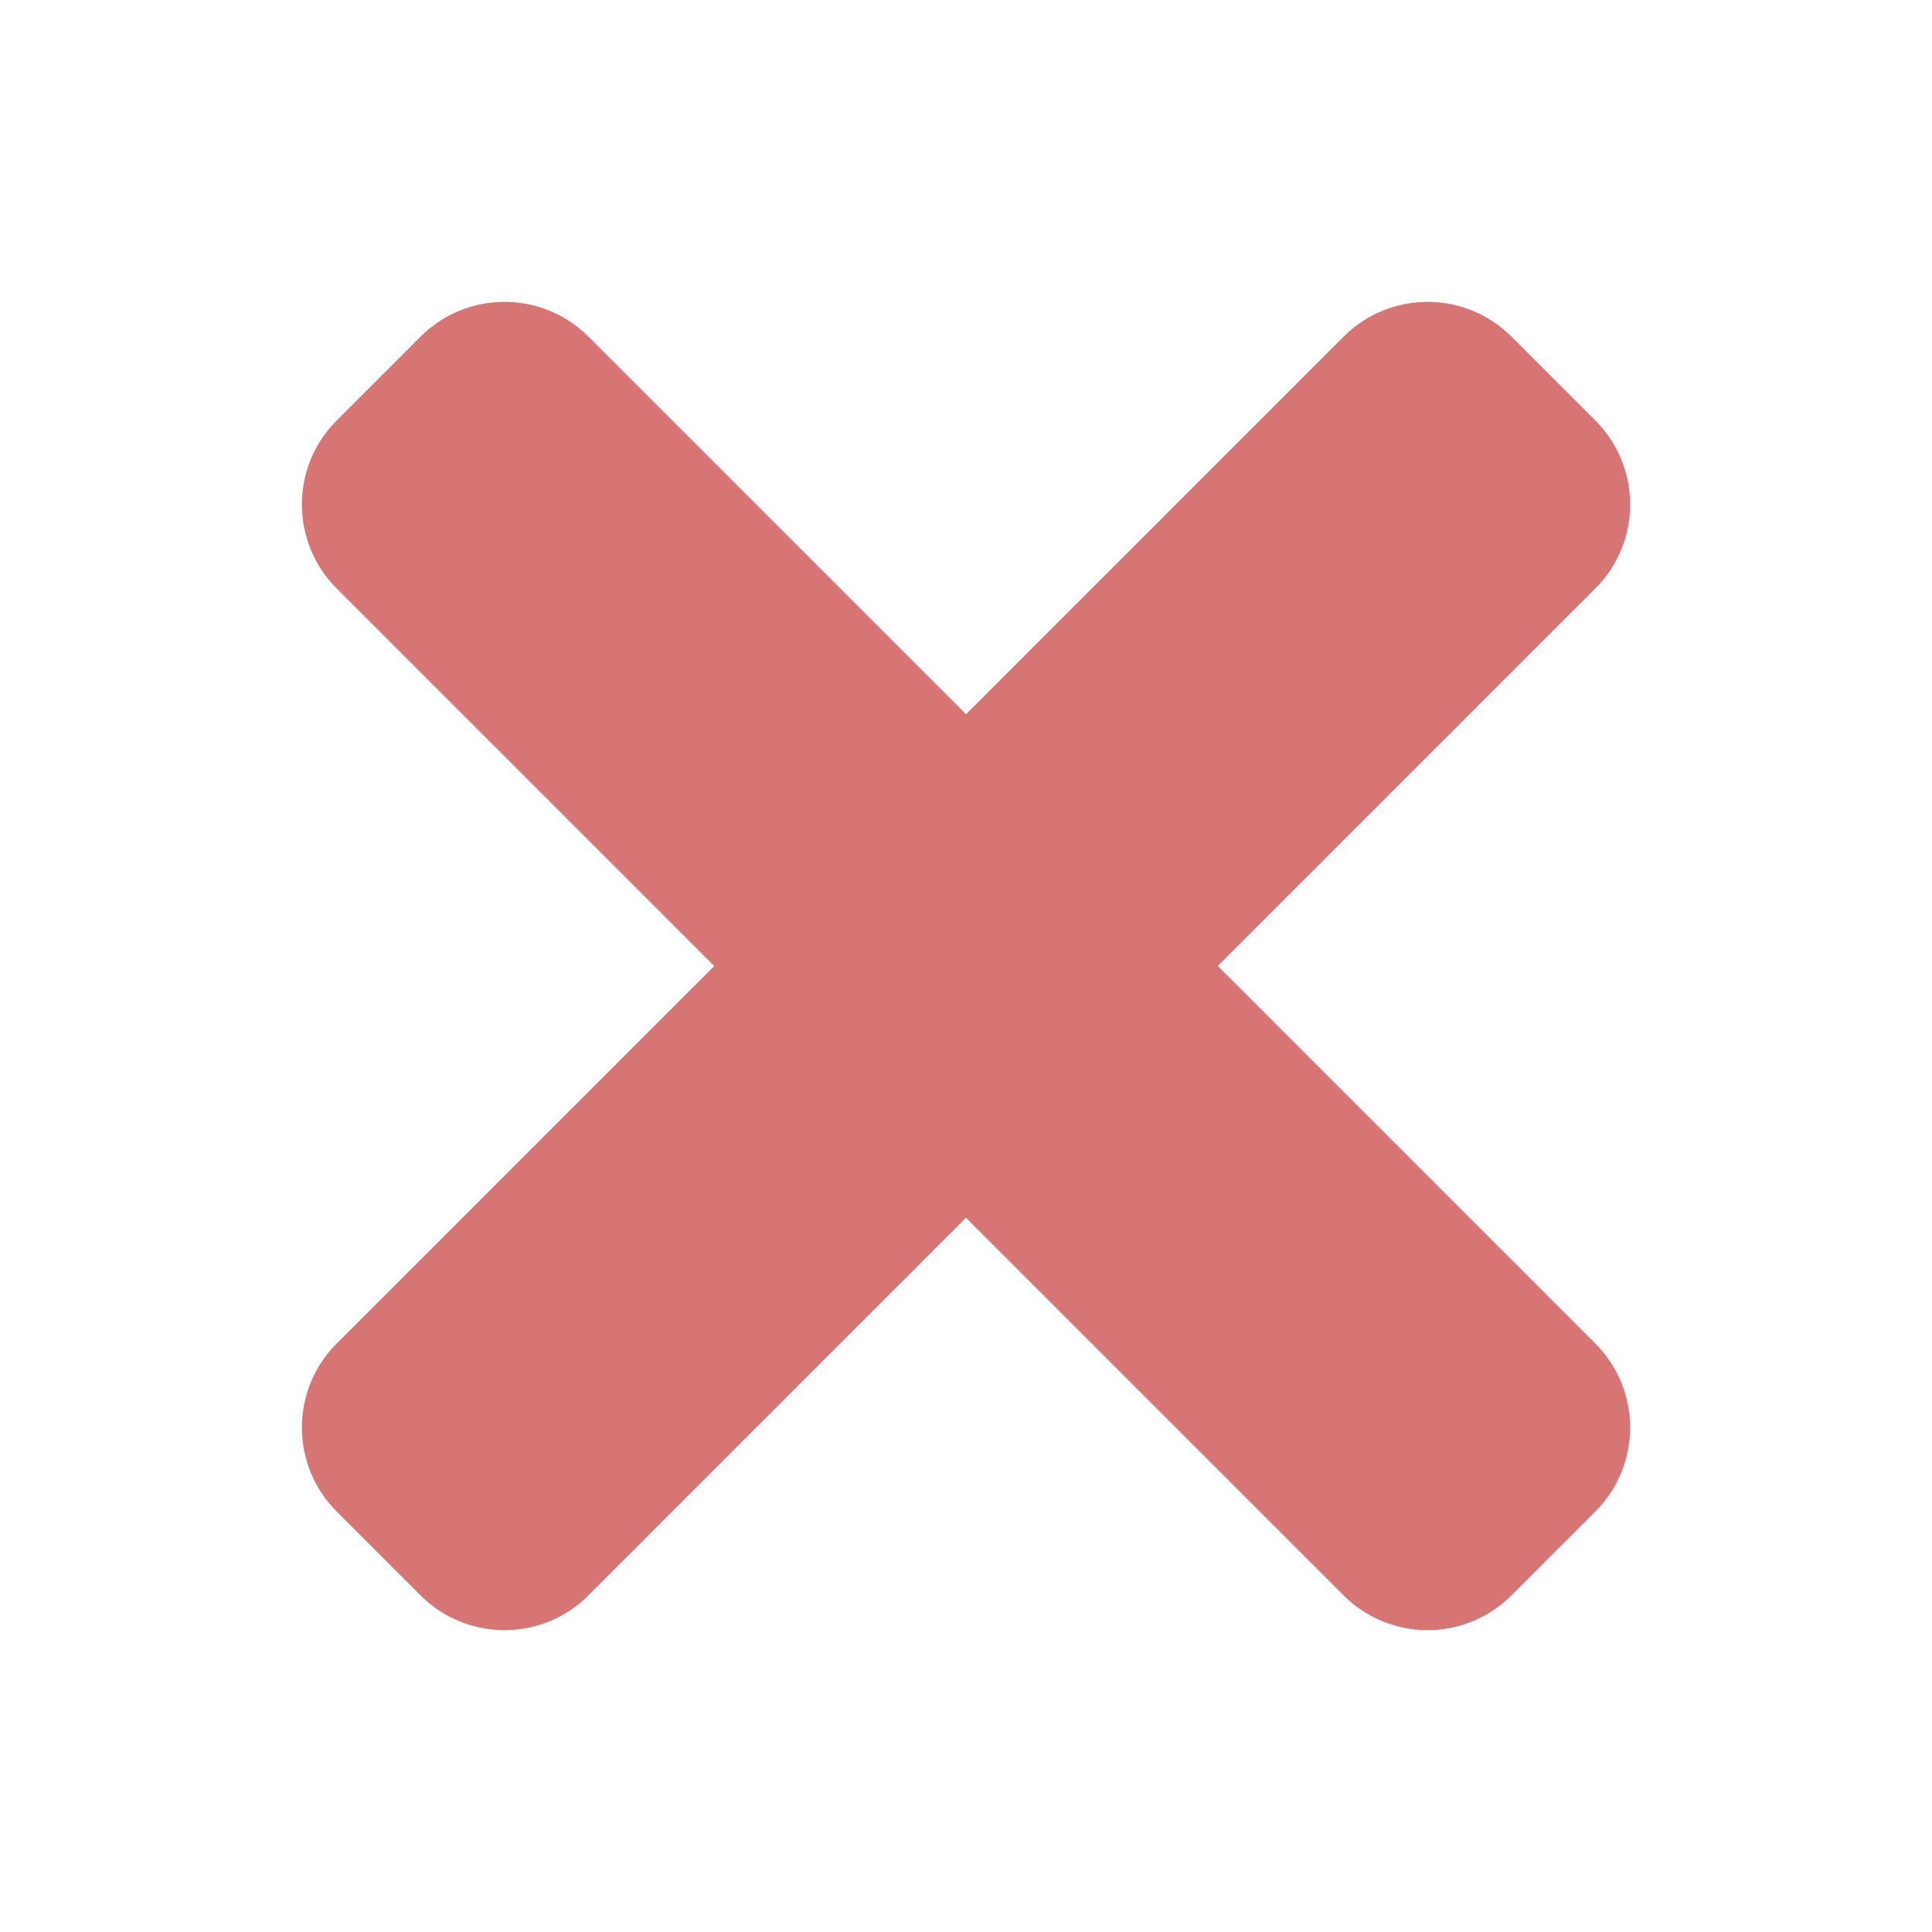
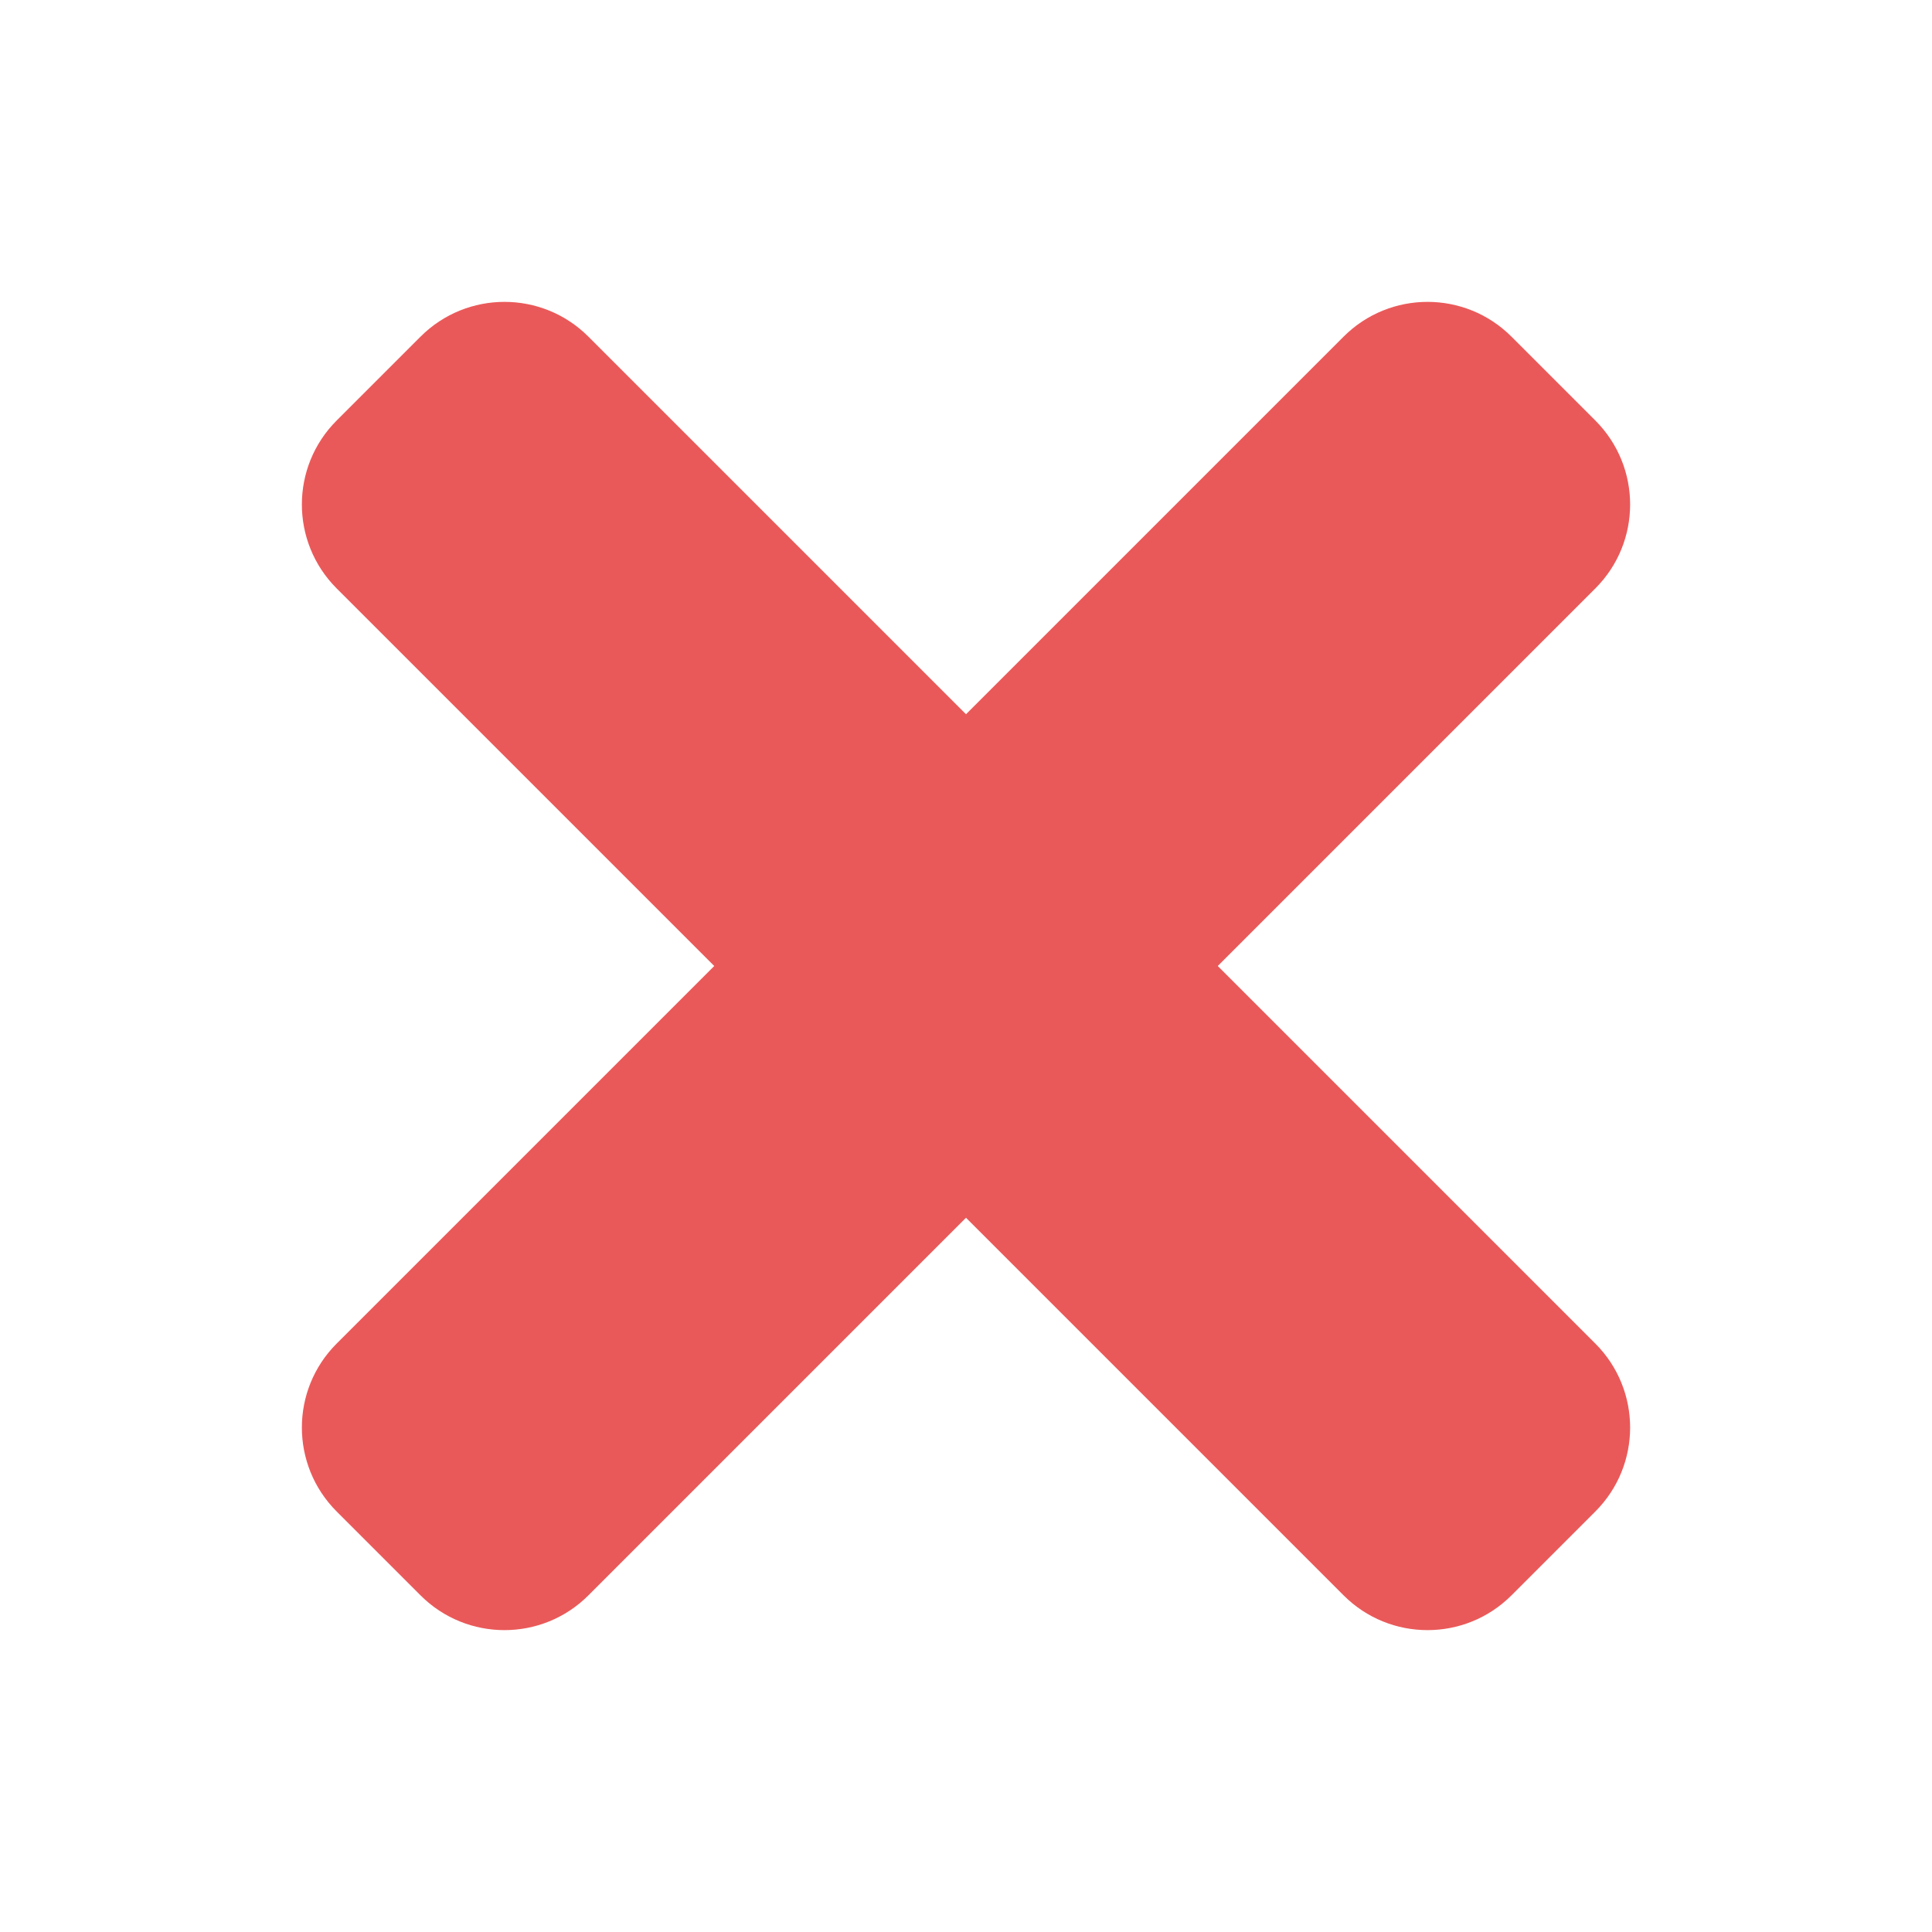
- <svg xmlns="http://www.w3.org/2000/svg" fill="#d77474" width="800px" height="800px" viewBox="-80 0 512 512">
+ <svg xmlns="http://www.w3.org/2000/svg" fill="#ea5959" width="800px" height="800px" viewBox="-80 0 512 512">
  <path d="M242.72 256l100.07-100.07c12.28-12.28 12.28-32.19 0-44.48l-22.24-22.24c-12.28-12.28-32.19-12.28-44.48 0L176 189.28 75.93 89.21c-12.28-12.28-32.19-12.28-44.48 0L9.21 111.45c-12.28 12.28-12.28 32.19 0 44.48L109.28 256 9.21 356.07c-12.28 12.28-12.28 32.19 0 44.48l22.24 22.24c12.28 12.28 32.2 12.28 44.48 0L176 322.72l100.07 100.07c12.28 12.28 32.2 12.28 44.48 0l22.24-22.24c12.28-12.28 12.28-32.19 0-44.48L242.72 256z" />
</svg>
